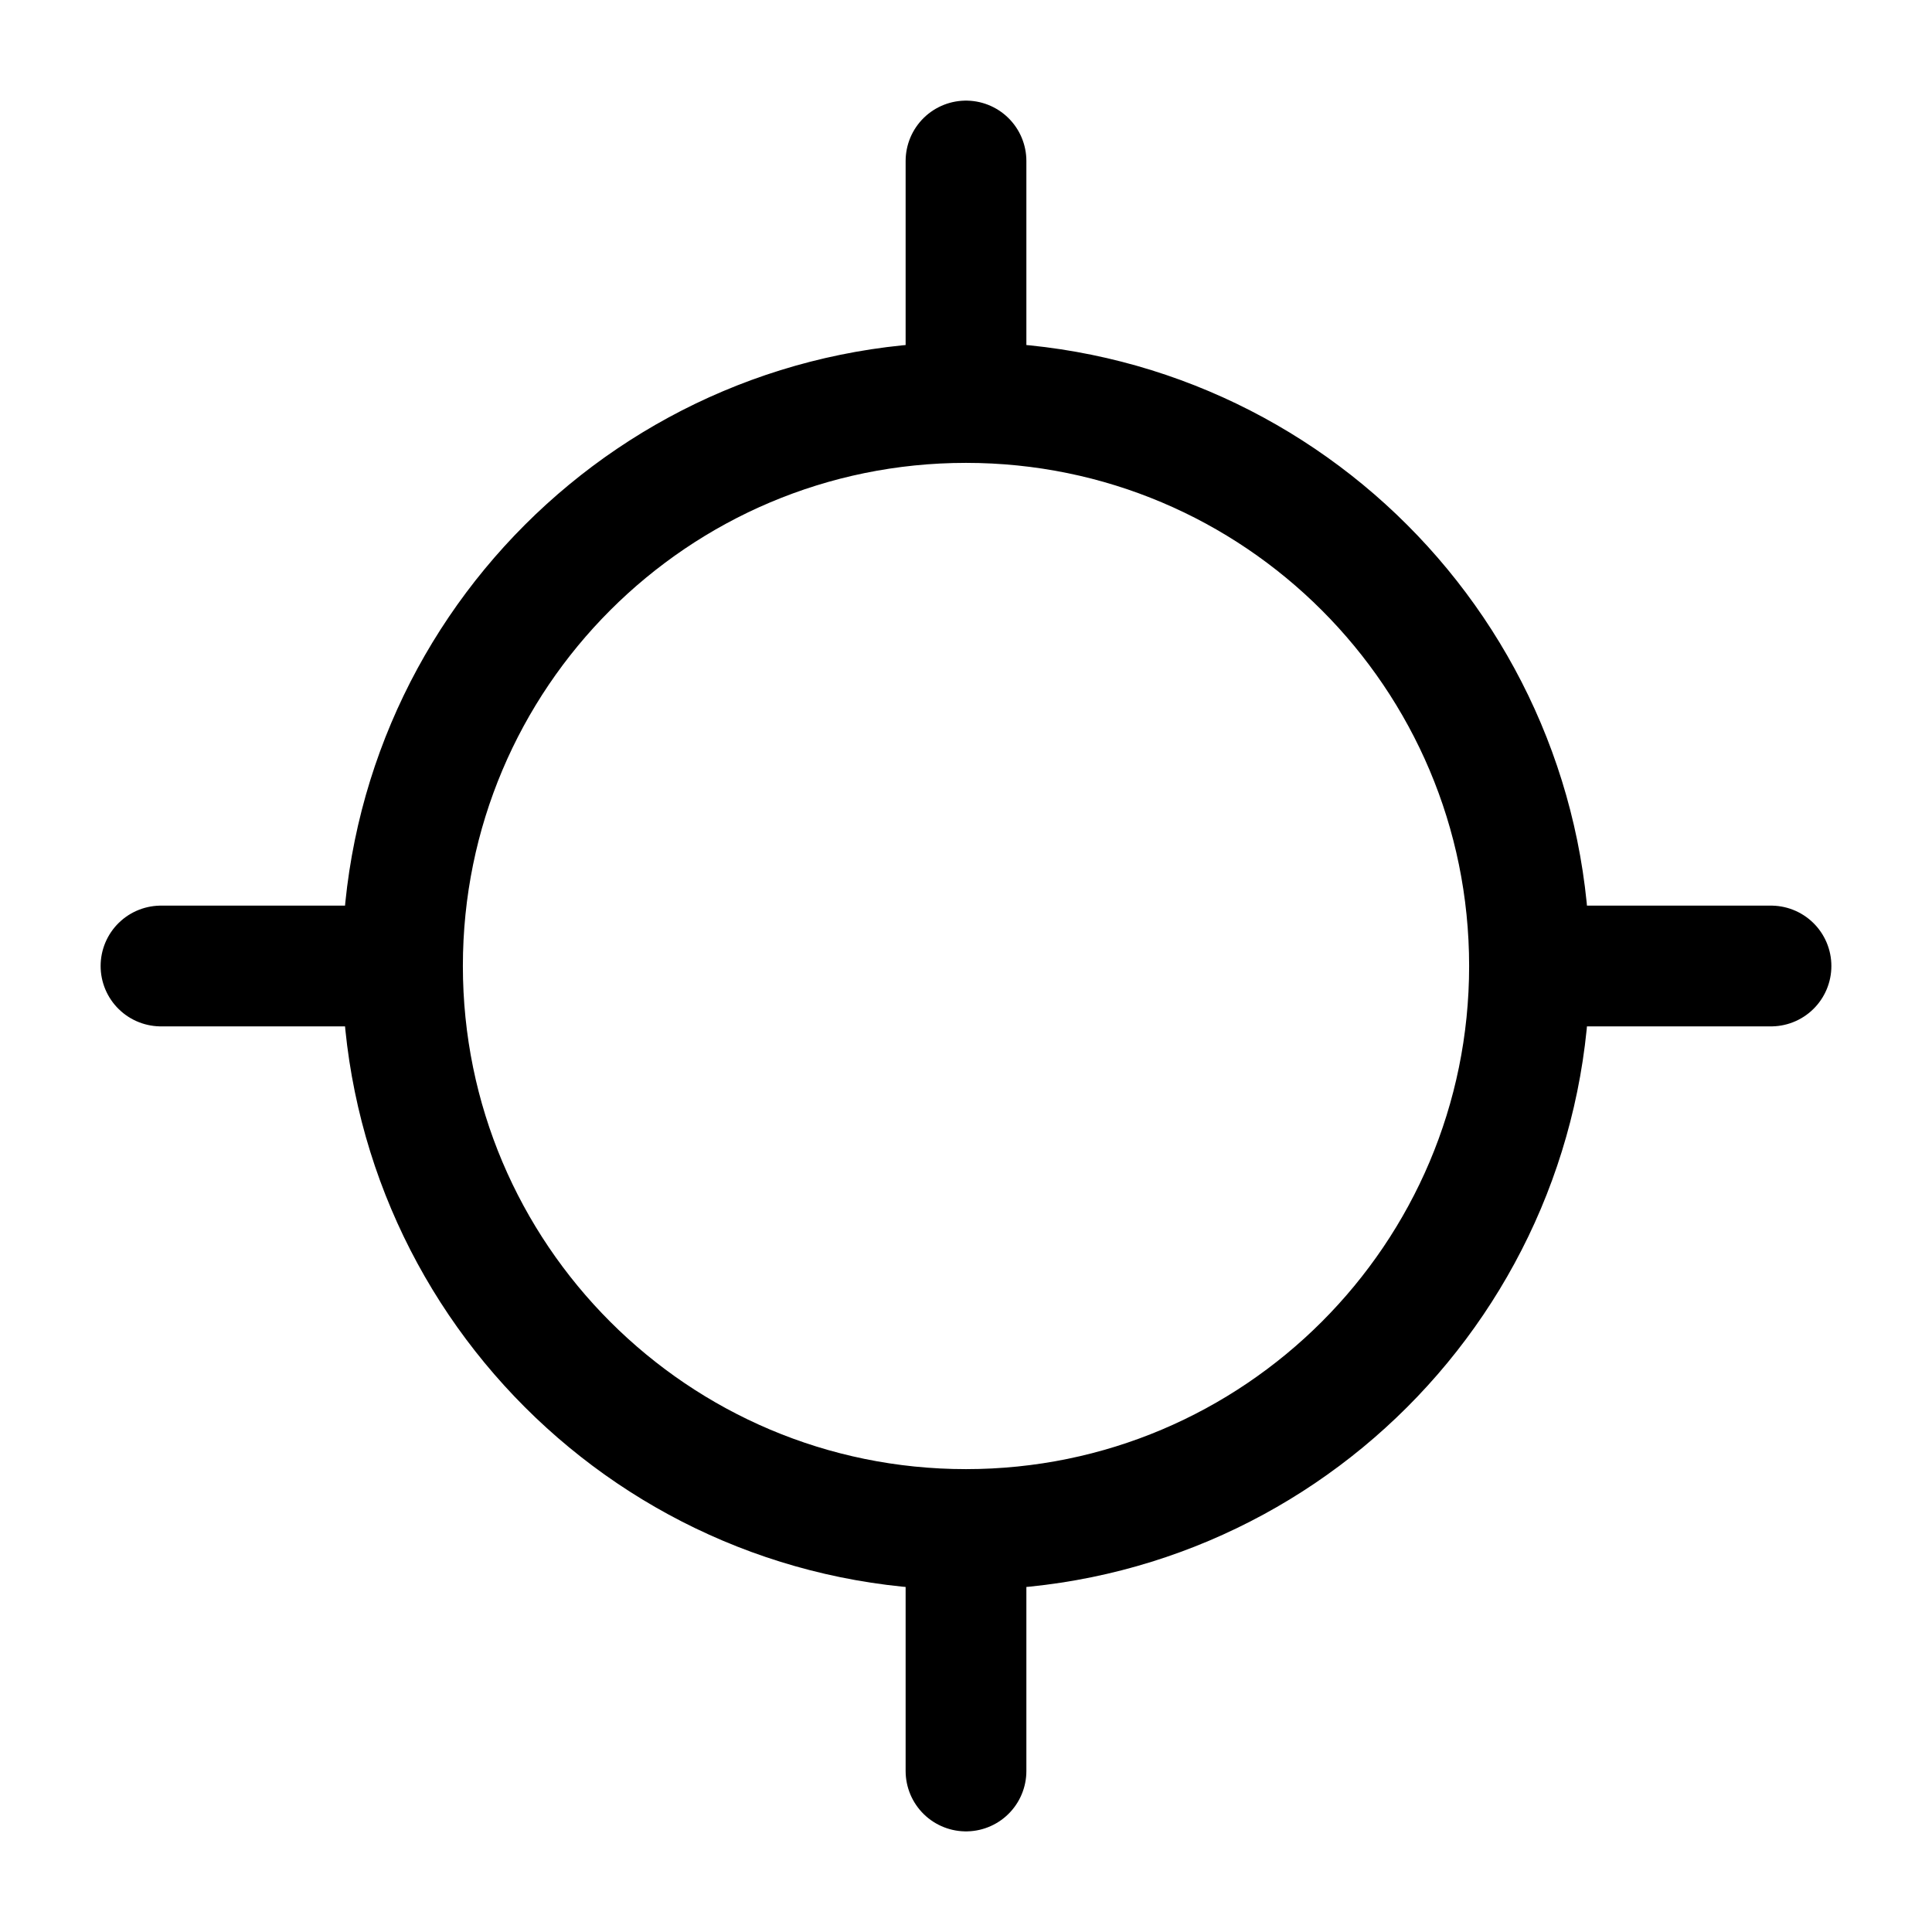
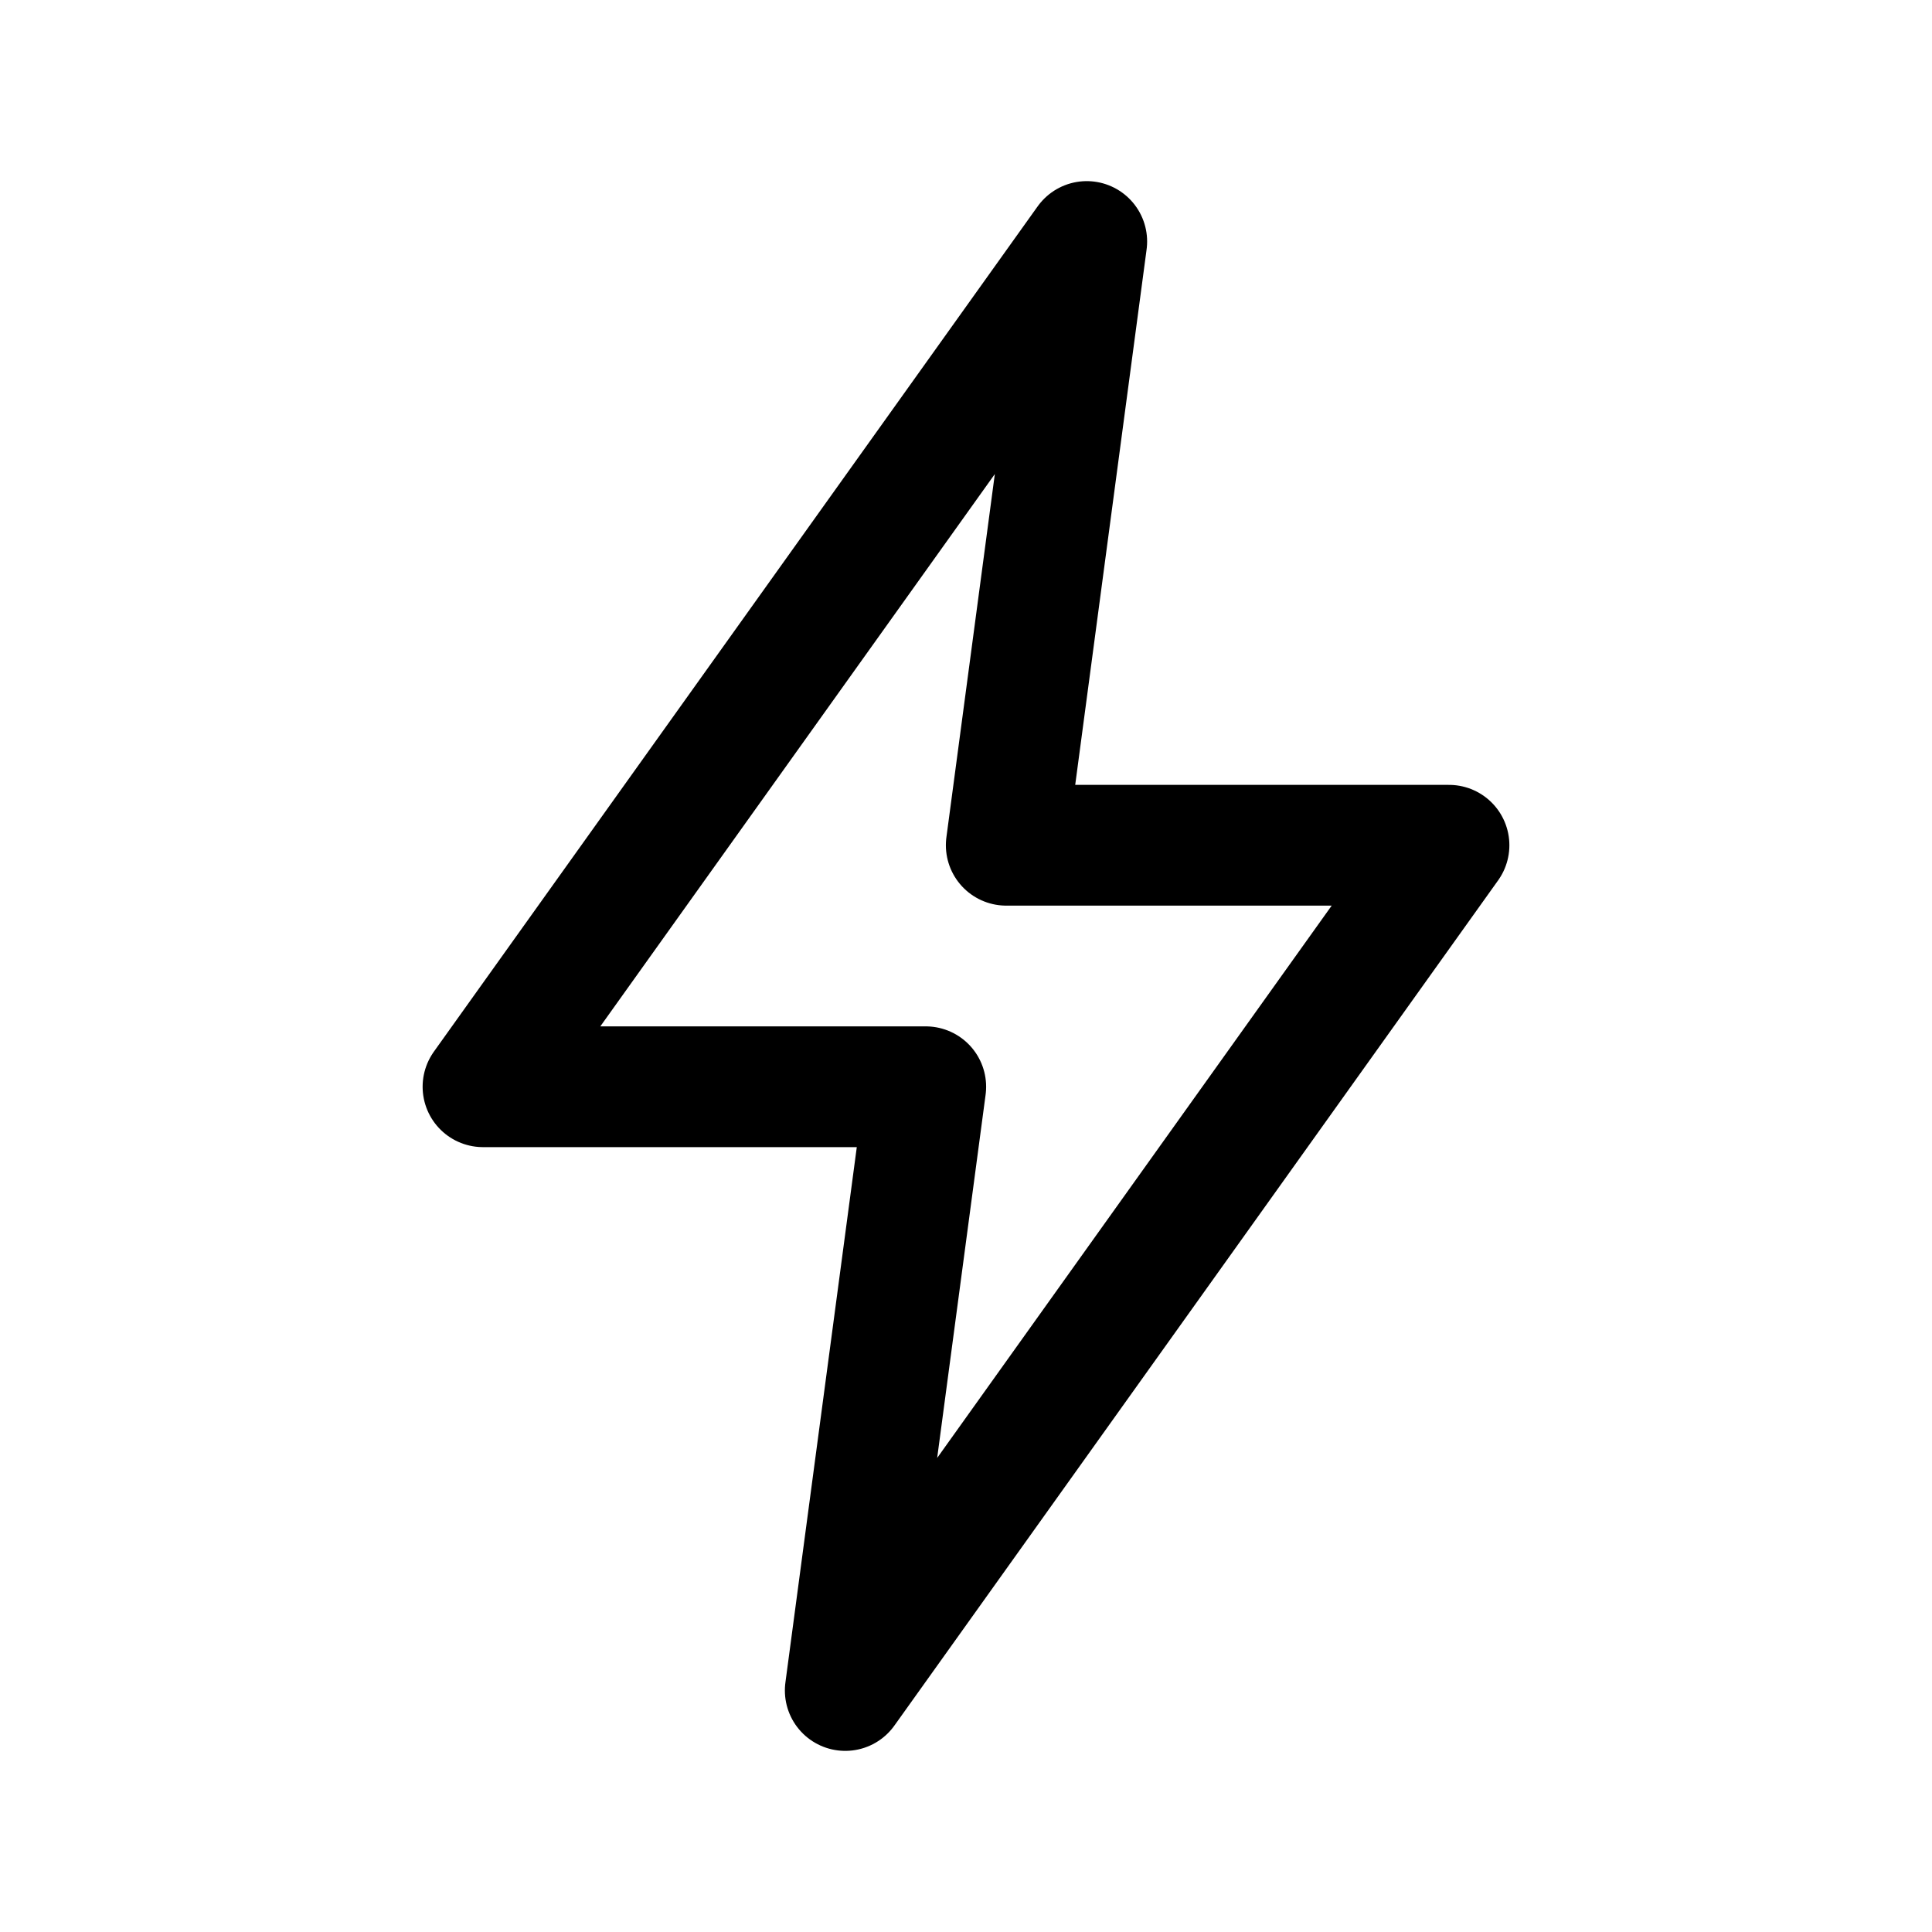
<svg xmlns="http://www.w3.org/2000/svg" viewBox="0 0 24 24">
-   <path d="M12 5a7 7 0 1 0 0 14a7 7 0 1 0 0-14M12 2v3M12 19v3M2 12h3M19 12h3" fill="none" stroke="currentColor" stroke-width="1.5" stroke-linecap="round" stroke-linejoin="round" />
+   <path d="M13.5 3L6 13.5H11.5L10.5 21L18 10.5H12.5Z" fill="none" stroke="currentColor" stroke-width="1.5" stroke-linecap="round" stroke-linejoin="round" />
</svg>
